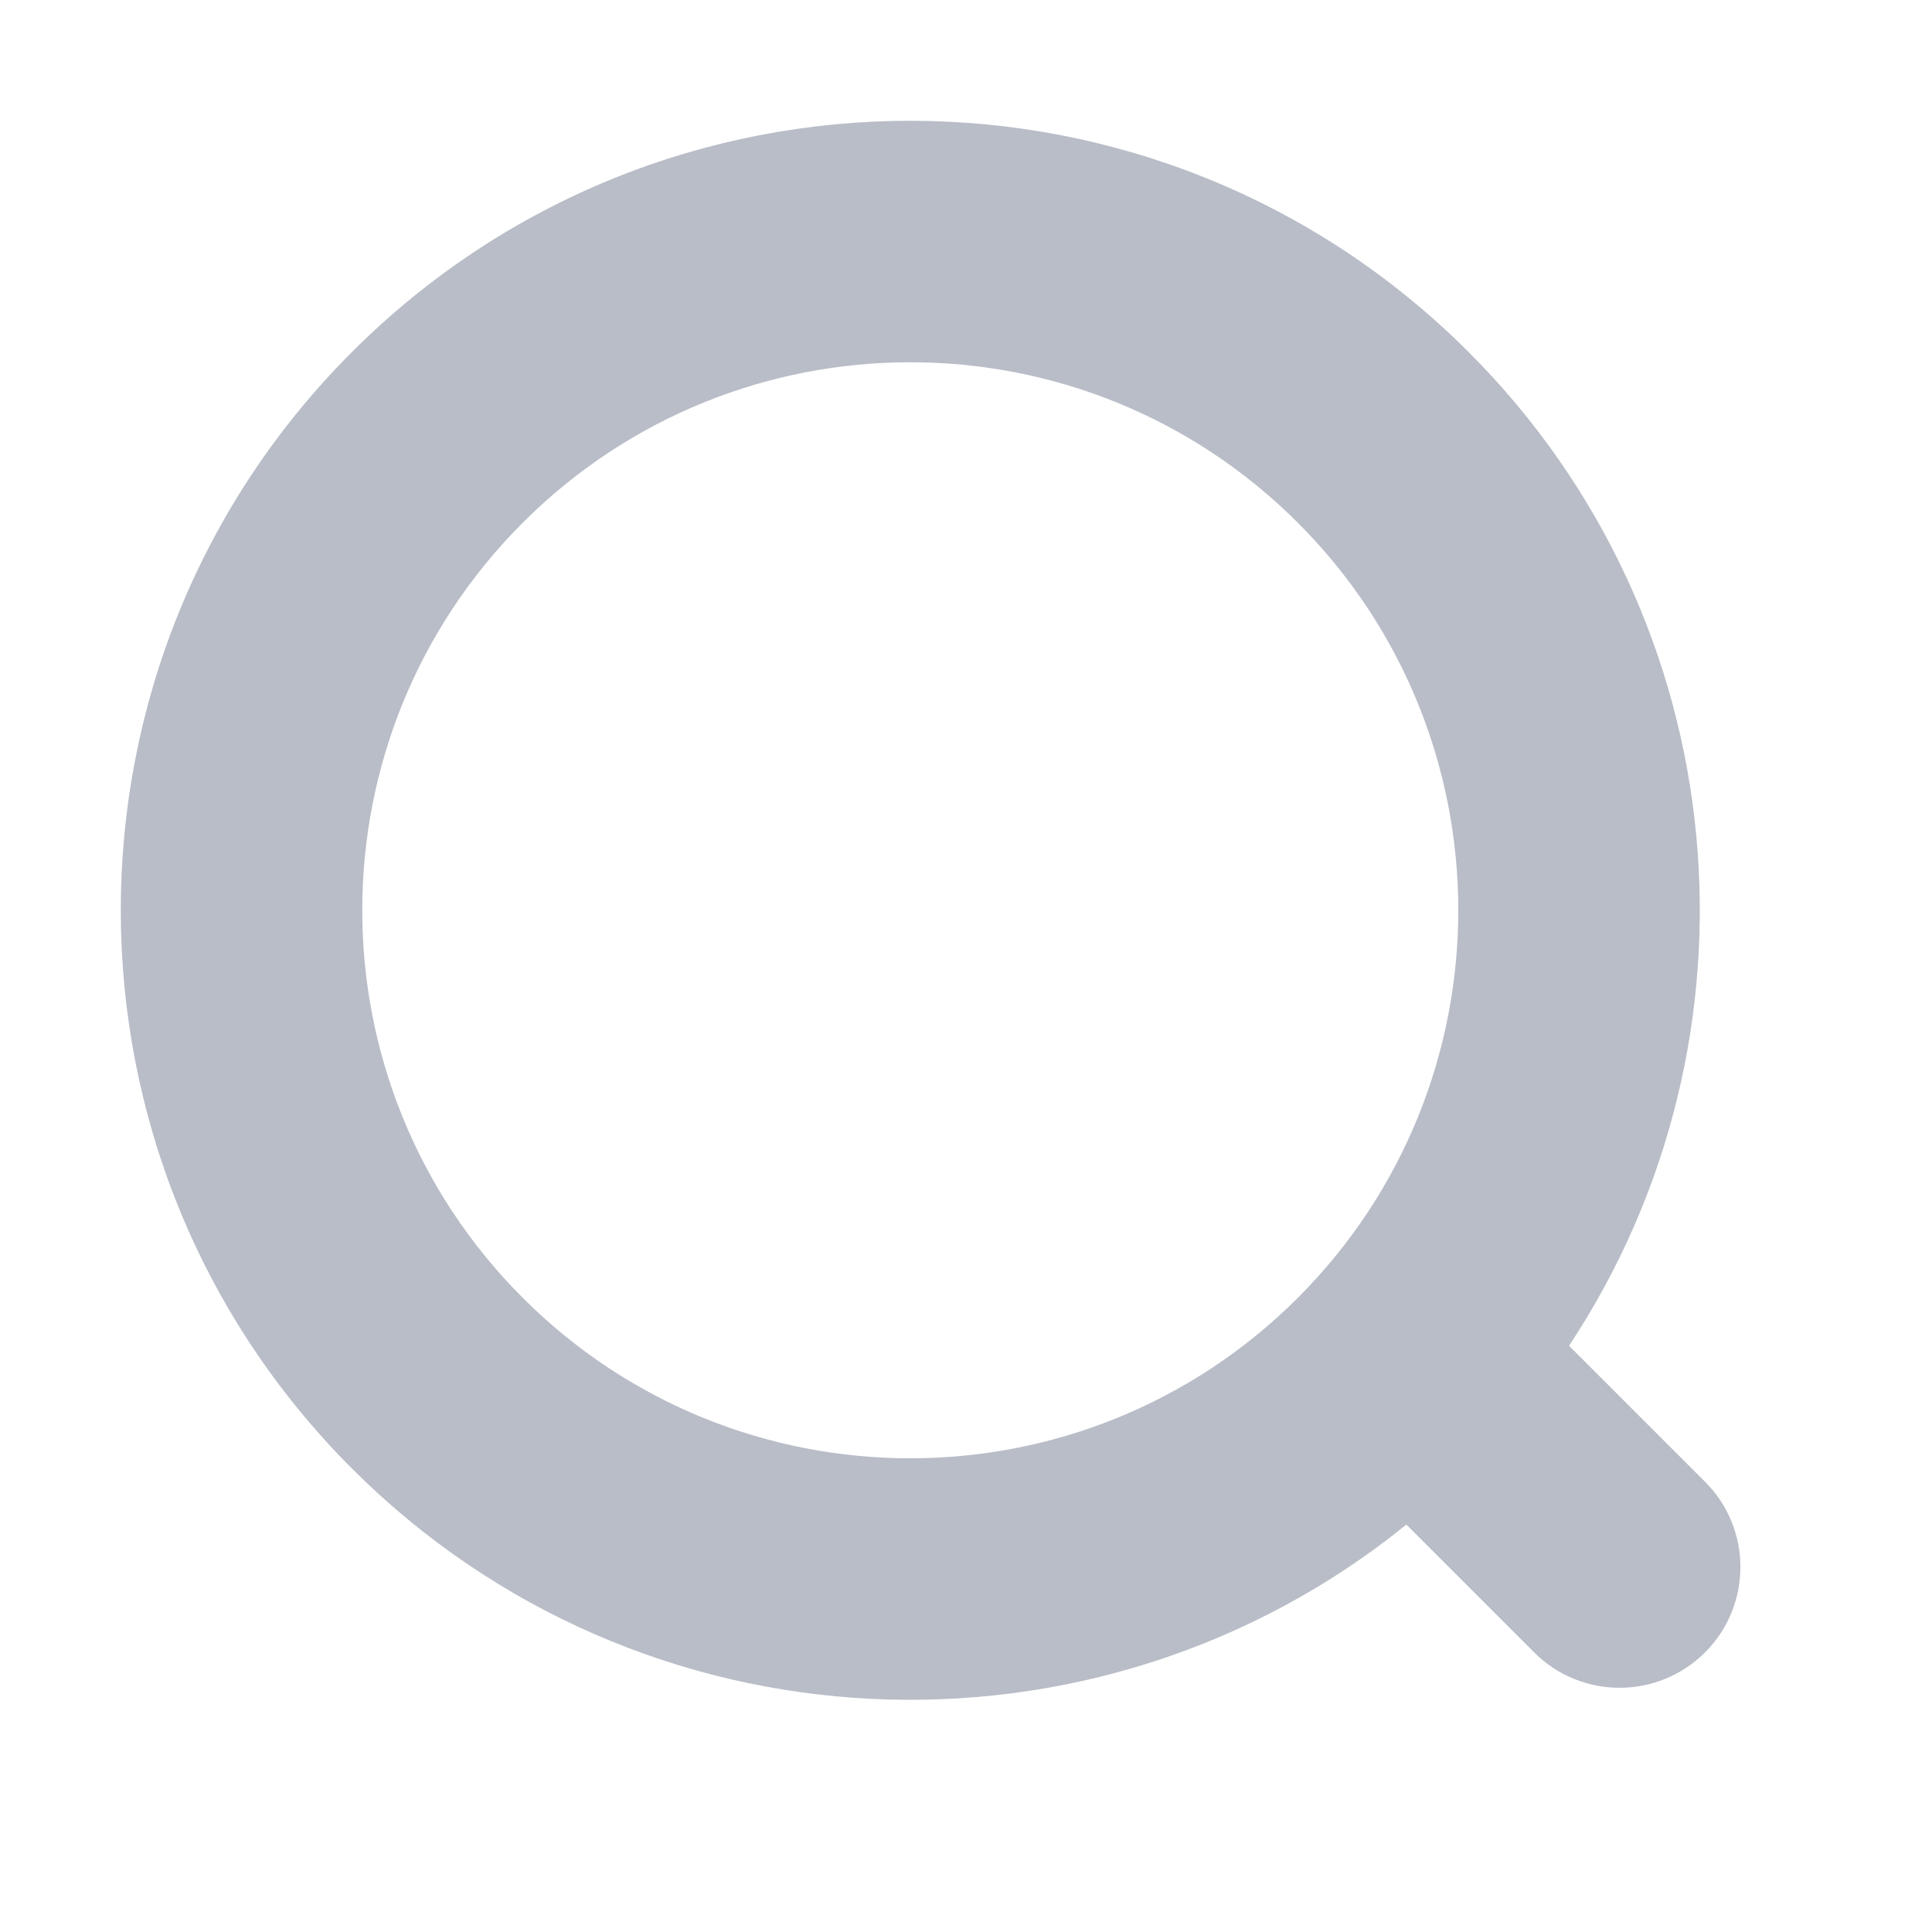
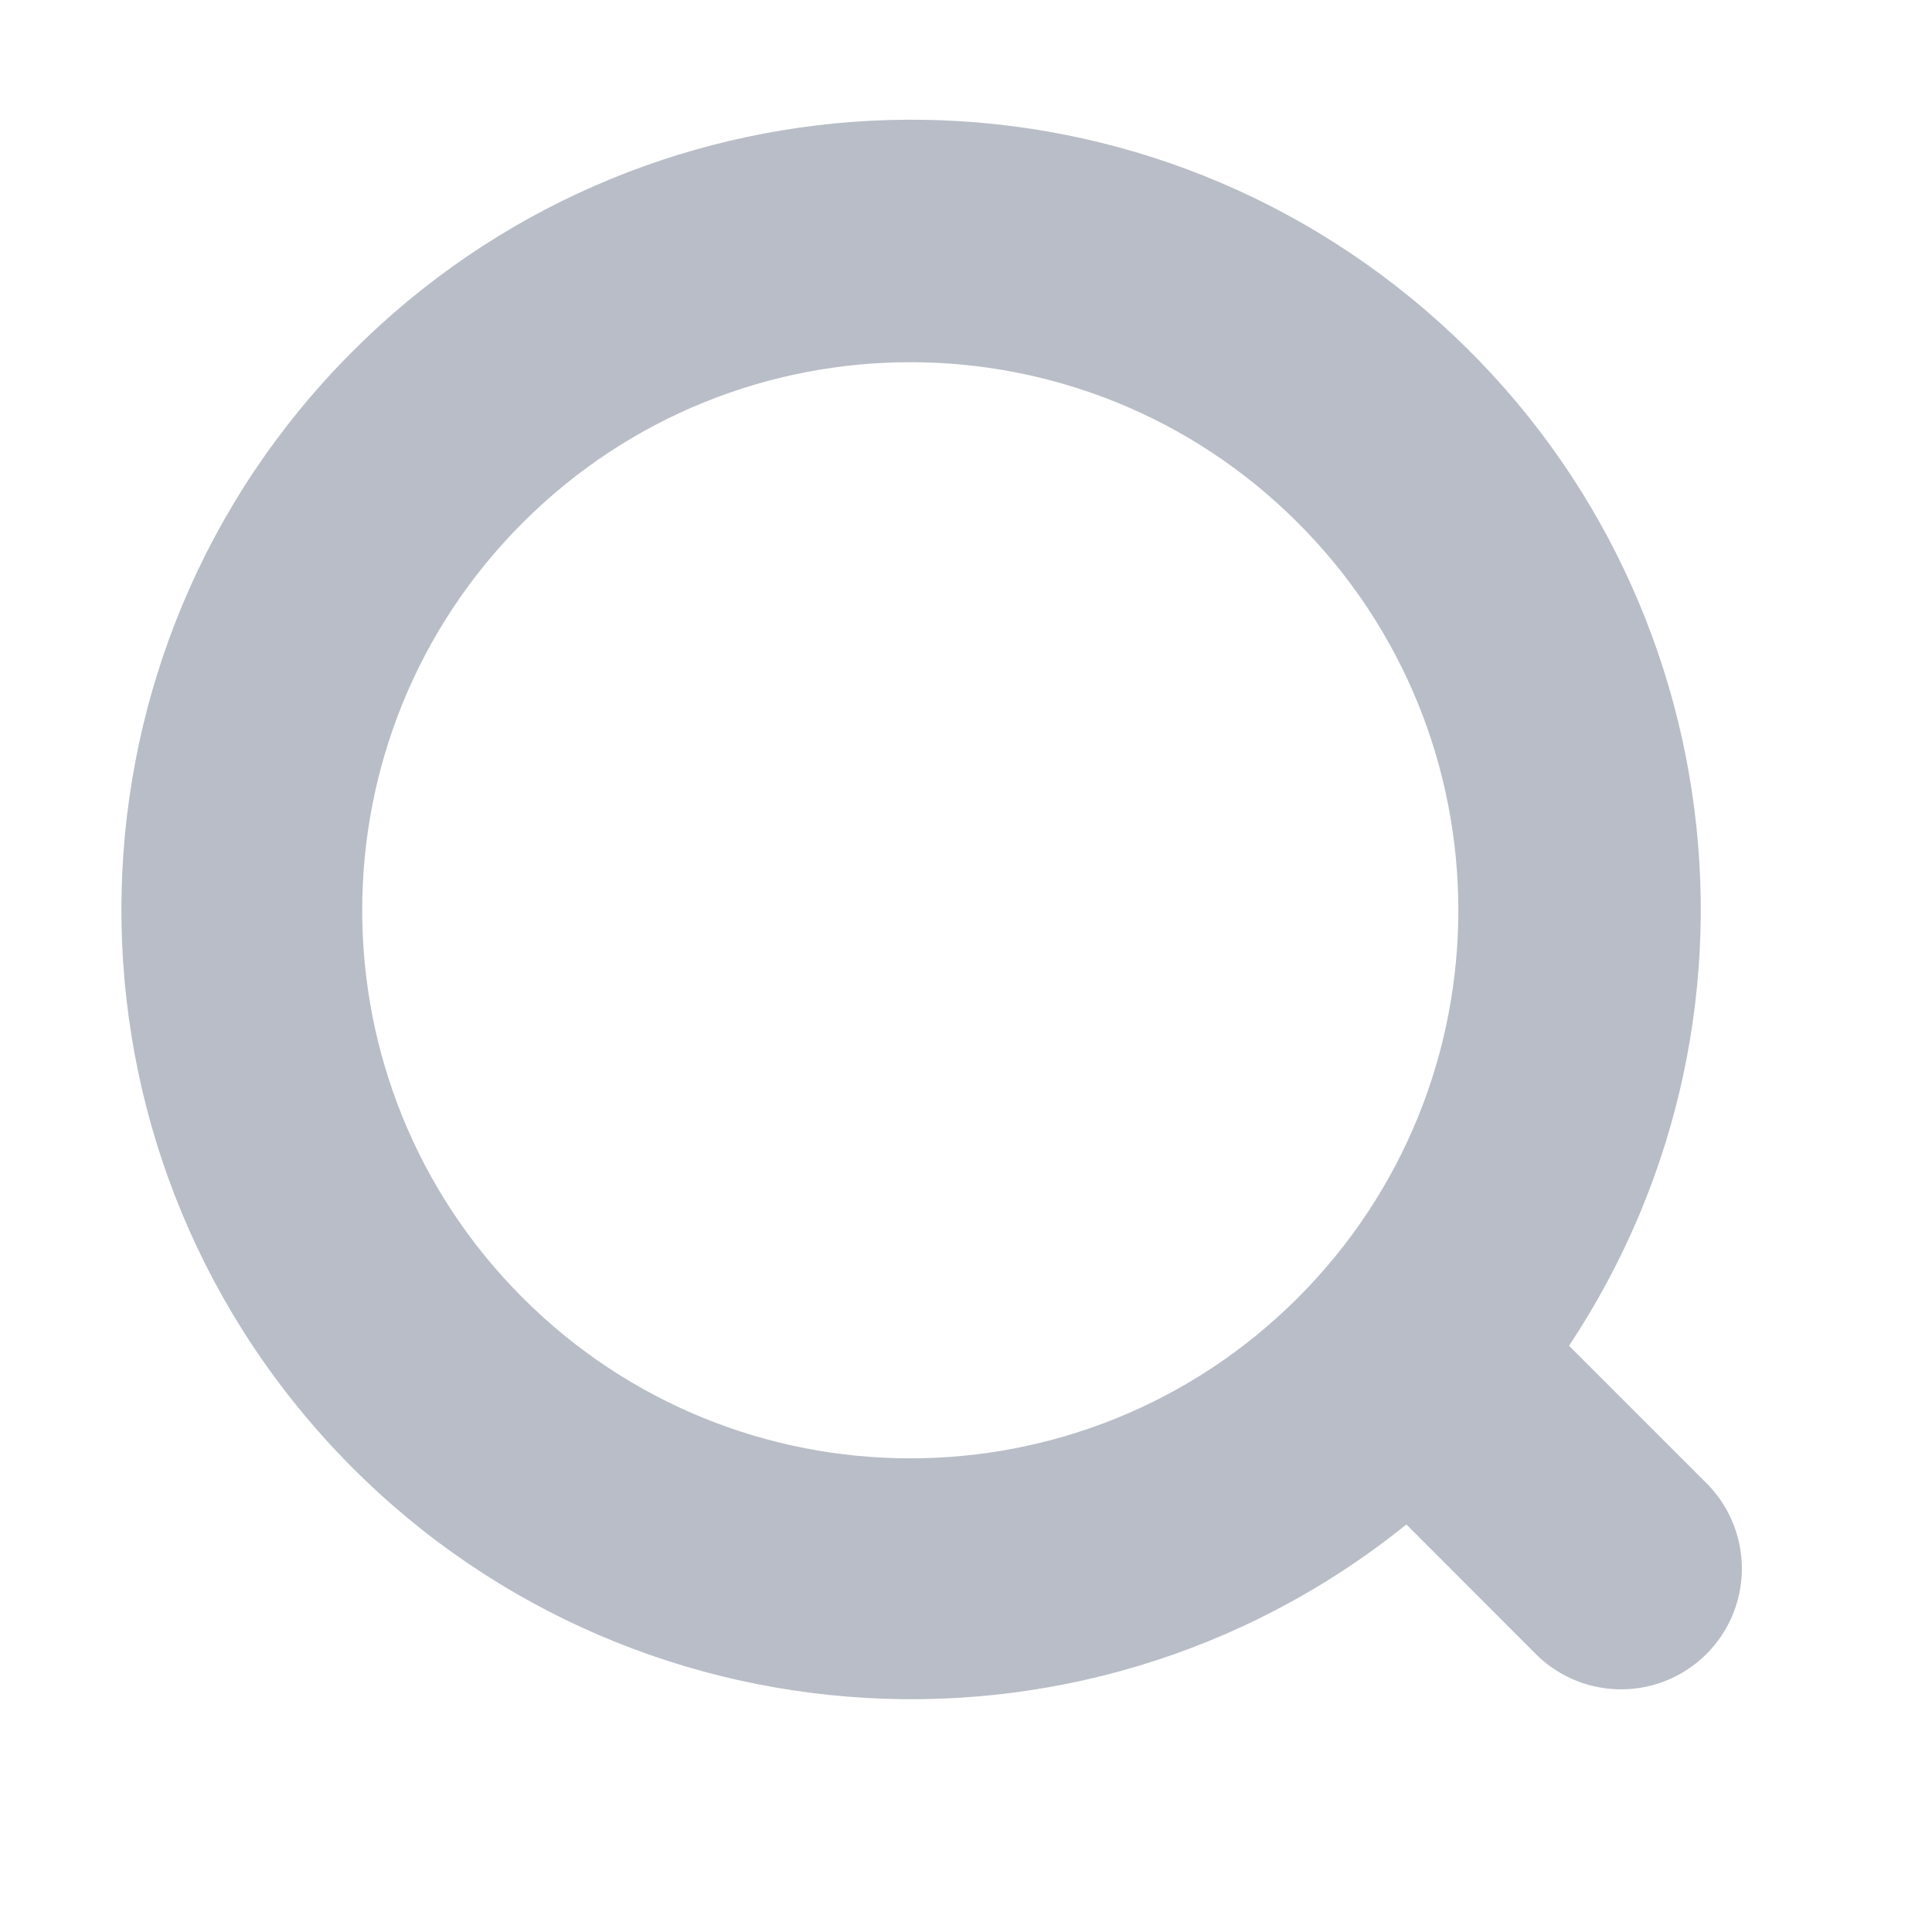
- <svg xmlns="http://www.w3.org/2000/svg" width="16" height="16" viewBox="0 0 16 16" fill="none">
-   <path fill-rule="evenodd" clip-rule="evenodd" d="M2.915 2.915C0.362 5.468 0.362 9.608 2.915 12.162C5.303 14.55 9.079 14.705 11.647 12.626L12.706 13.685C13.096 14.075 13.729 14.075 14.12 13.685C14.511 13.294 14.511 12.661 14.12 12.271L12.994 11.145C14.676 8.606 14.399 5.152 12.162 2.915C9.608 0.362 5.468 0.362 2.915 2.915ZM4.329 10.748C2.557 8.975 2.557 6.102 4.329 4.329C6.102 2.557 8.975 2.557 10.748 4.329C12.52 6.102 12.52 8.975 10.748 10.748C8.975 12.52 6.102 12.52 4.329 10.748Z" fill="#B8BDC7" />
+ <svg xmlns="http://www.w3.org/2000/svg" width="16" height="16" fill="none">
+   <path fill-rule="evenodd" clip-rule="evenodd" d="M2.915 2.915a6.539 6.539 0 0 0 8.732 9.71l1.059 1.06a1 1 0 1 0 1.414-1.414l-1.126-1.126a6.538 6.538 0 0 0-10.079-8.23zm1.414 7.833a4.538 4.538 0 1 1 6.419-6.419 4.538 4.538 0 0 1-6.419 6.419z" fill="#B8BDC7" />
</svg>
